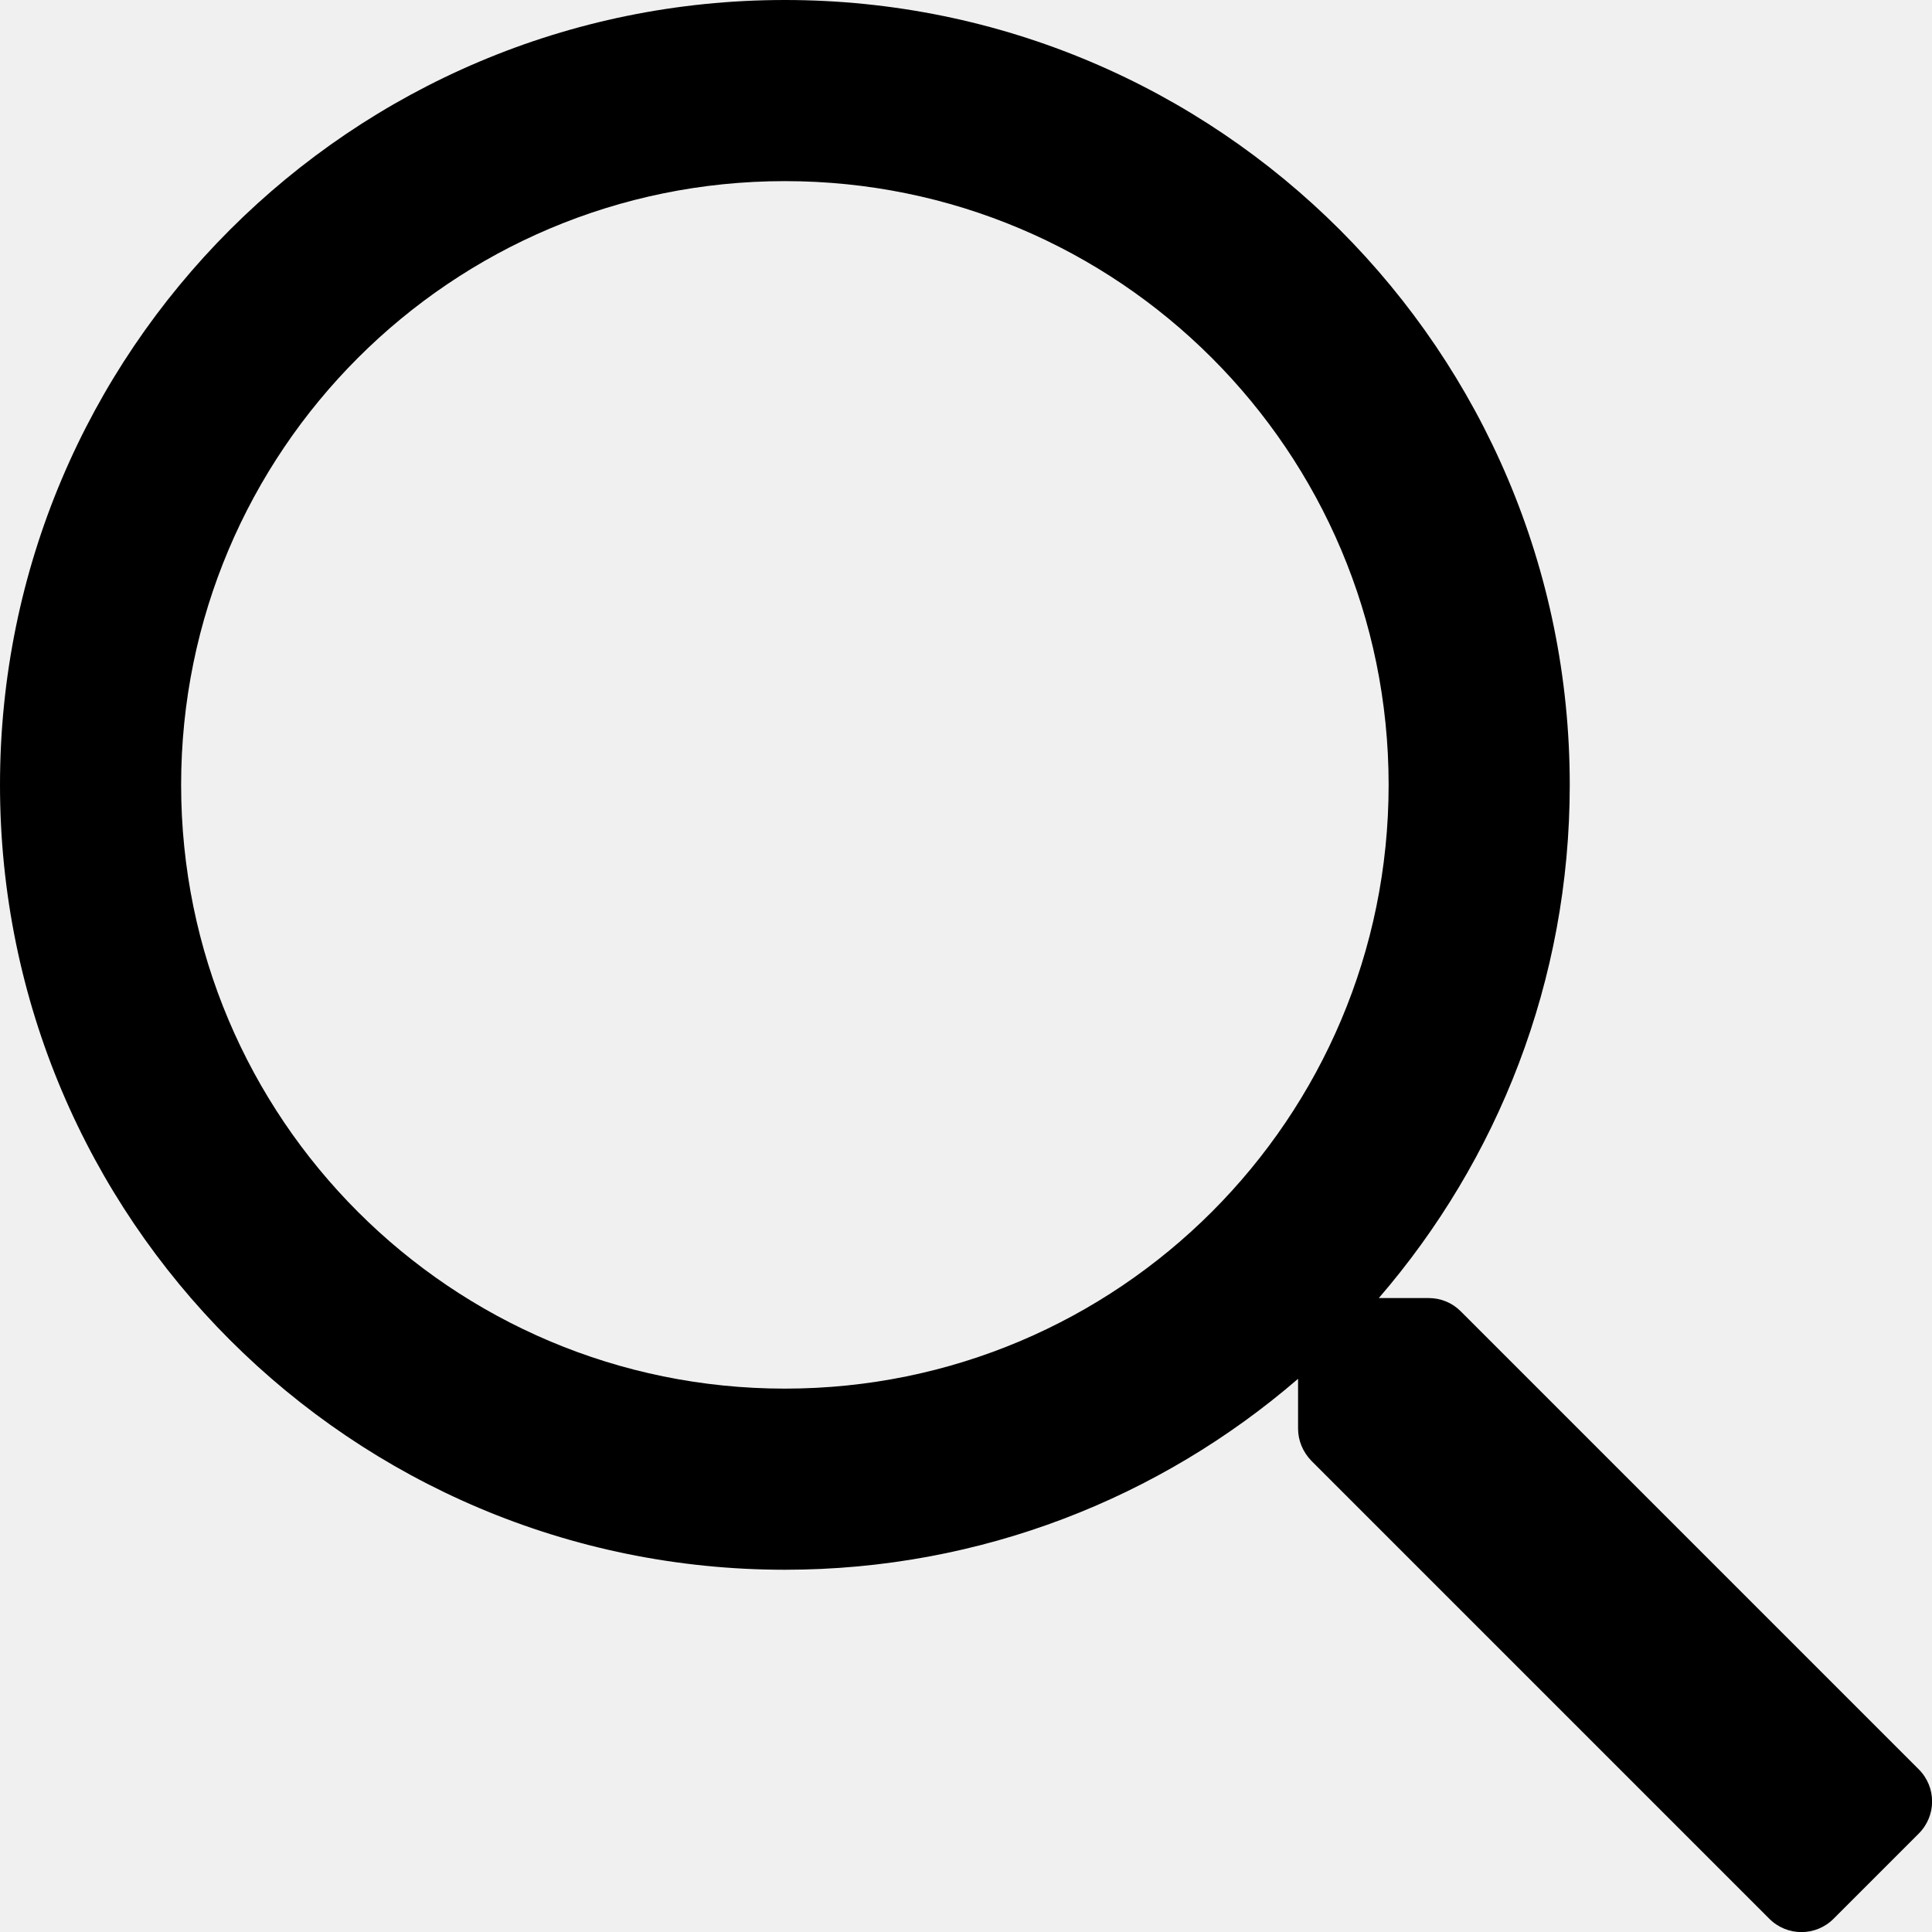
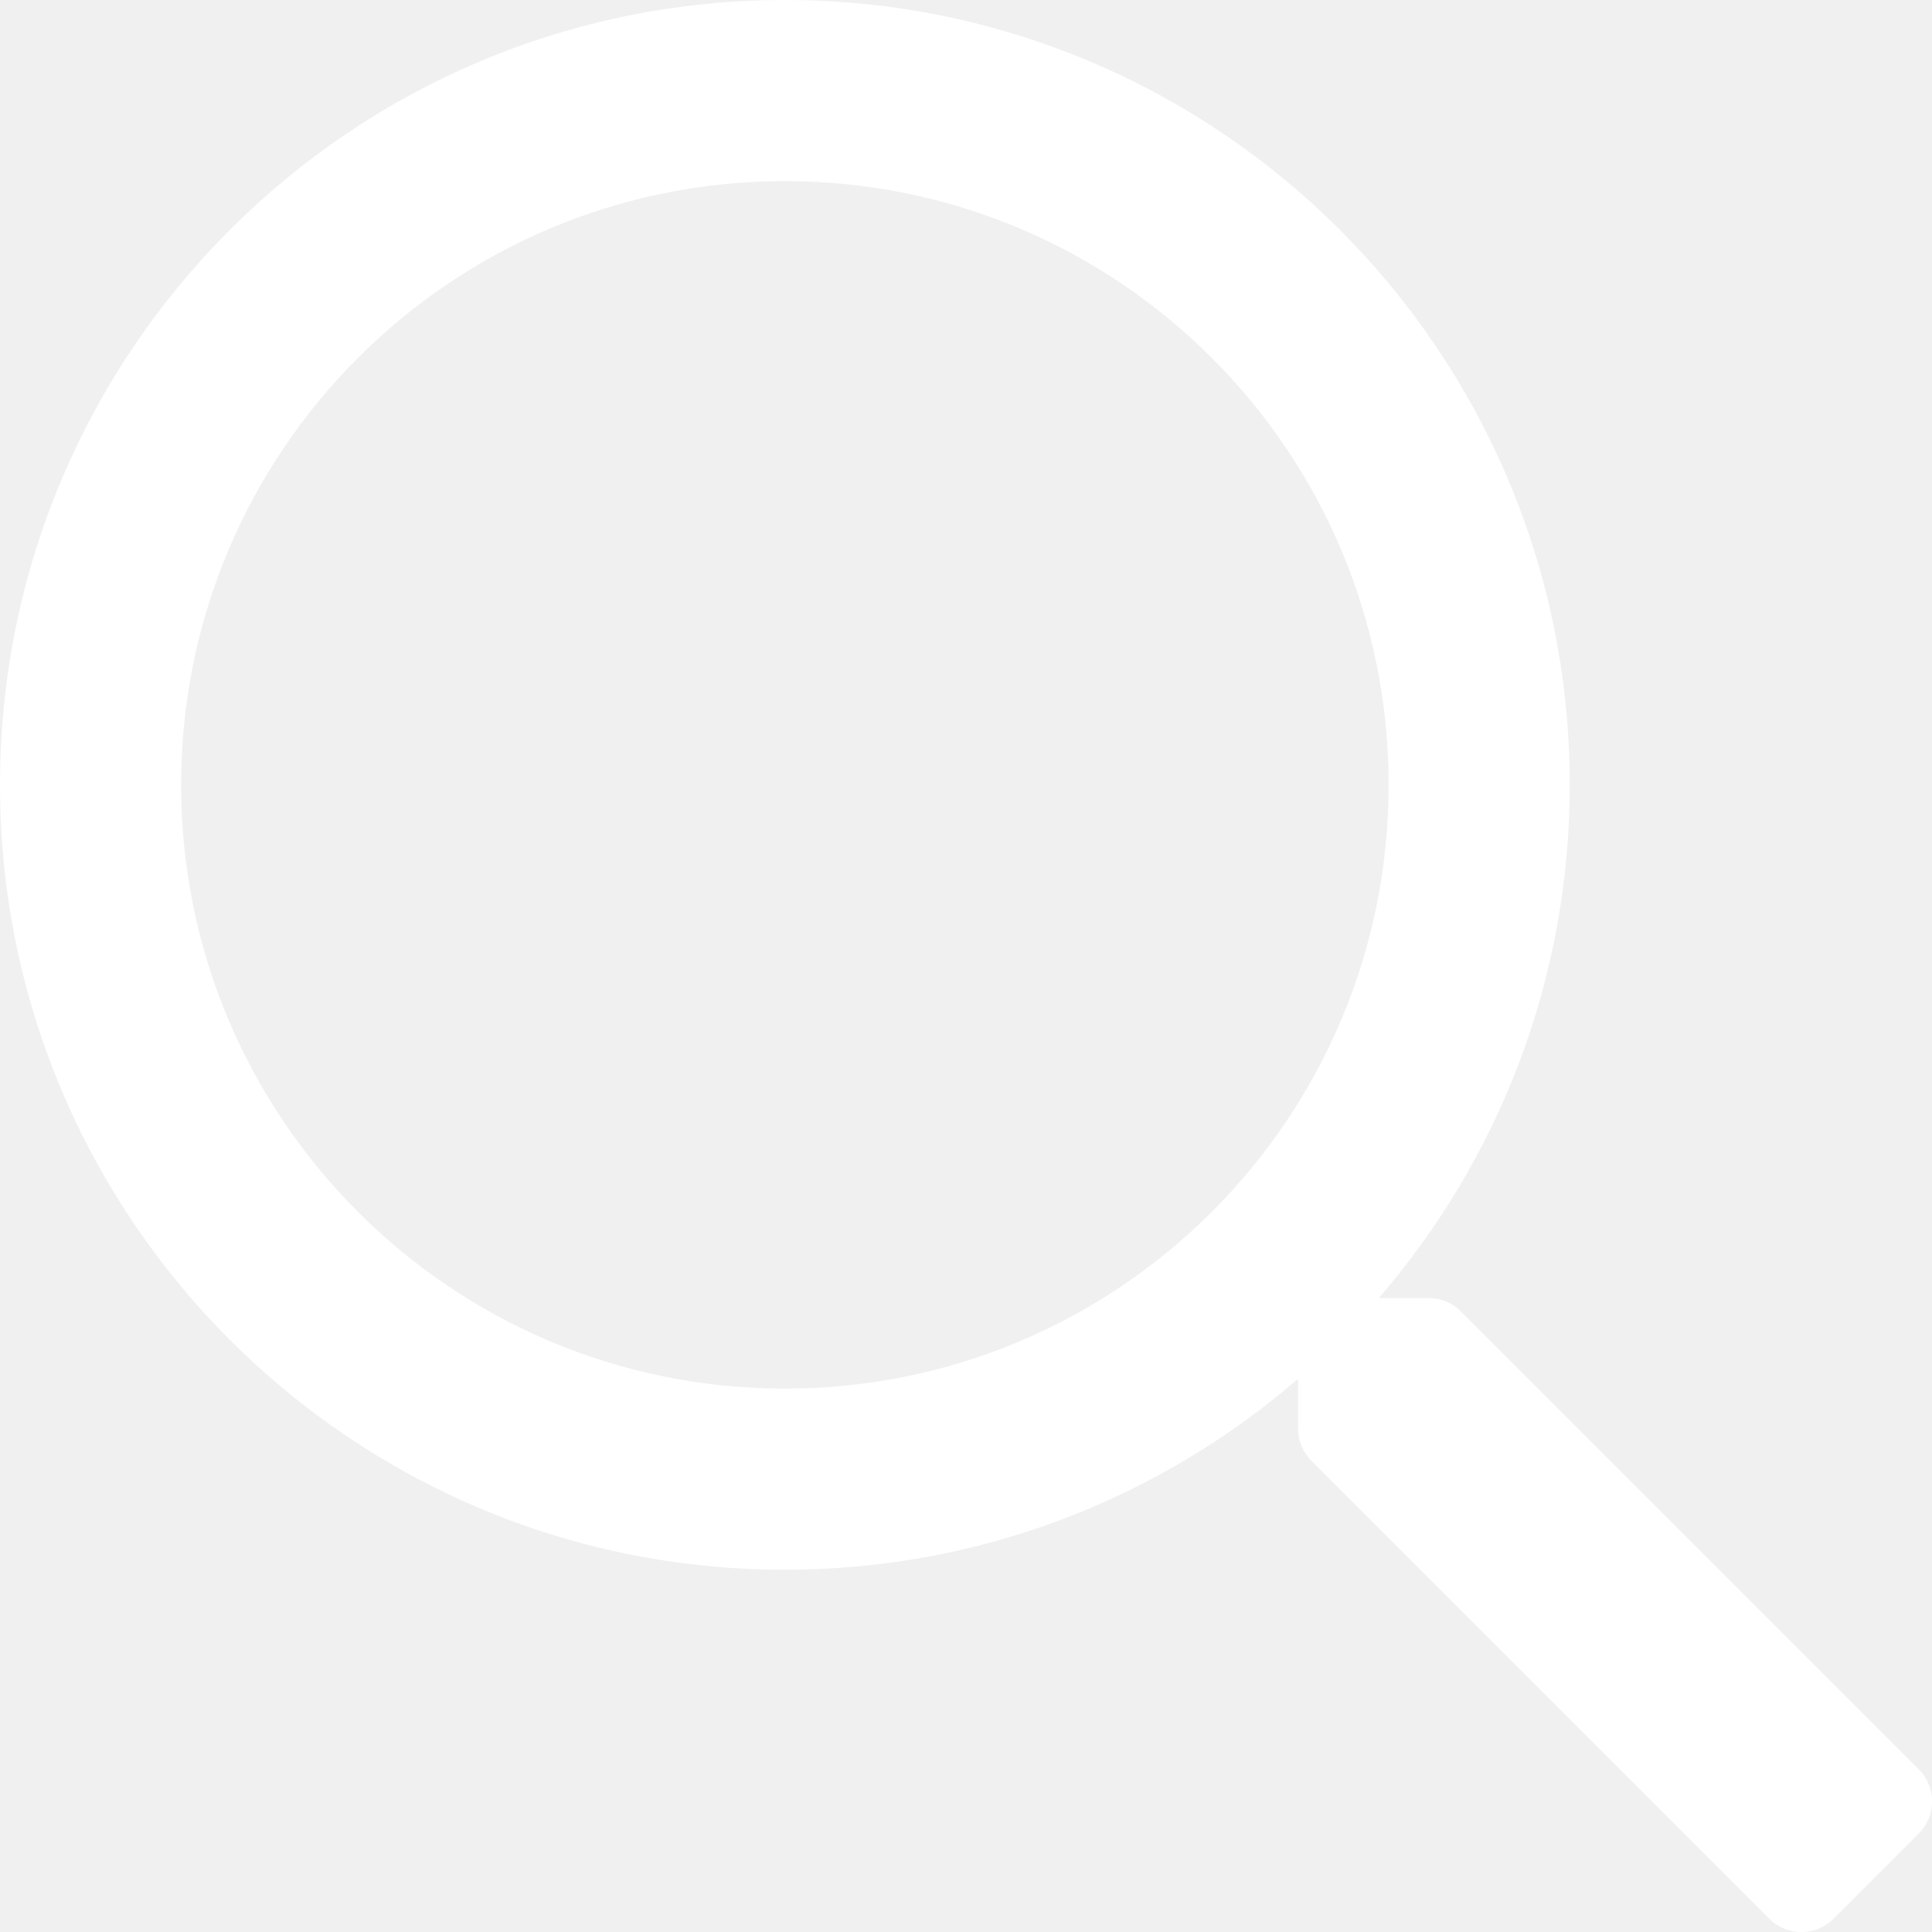
<svg xmlns="http://www.w3.org/2000/svg" viewBox="0 0 512 512">
-   <path d="M508.5 468.9L387.1 347.5c-2.3-2.3-5.3-3.5-8.5-3.5h-13.2c31.5-36.5 50.6-84 50.6-136C416 93.1 322.9 0 208 0S0 93.1 0 208s93.1 208 208 208c52 0 99.5-19.1 136-50.6v13.2c0 3.2 1.3 6.2 3.5 8.5l121.4 121.4c4.7 4.7 12.3 4.7 17 0l22.6-22.6c4.7-4.7 4.7-12.3 0-17zM208 368c-88.4 0-160-71.6-160-160S119.6 48 208 48s160 71.6 160 160-71.6 160-160 160z" />
+   <path fill="white" d="M508.5 468.9L387.1 347.5c-2.3-2.3-5.3-3.5-8.5-3.5h-13.2c31.5-36.5 50.6-84 50.6-136C416 93.1 322.9 0 208 0S0 93.1 0 208s93.1 208 208 208c52 0 99.5-19.1 136-50.6v13.2c0 3.2 1.3 6.2 3.5 8.5l121.4 121.4c4.7 4.7 12.3 4.7 17 0l22.6-22.6c4.7-4.7 4.7-12.3 0-17zM208 368c-88.4 0-160-71.6-160-160S119.6 48 208 48s160 71.6 160 160-71.6 160-160 160z" />
</svg>
